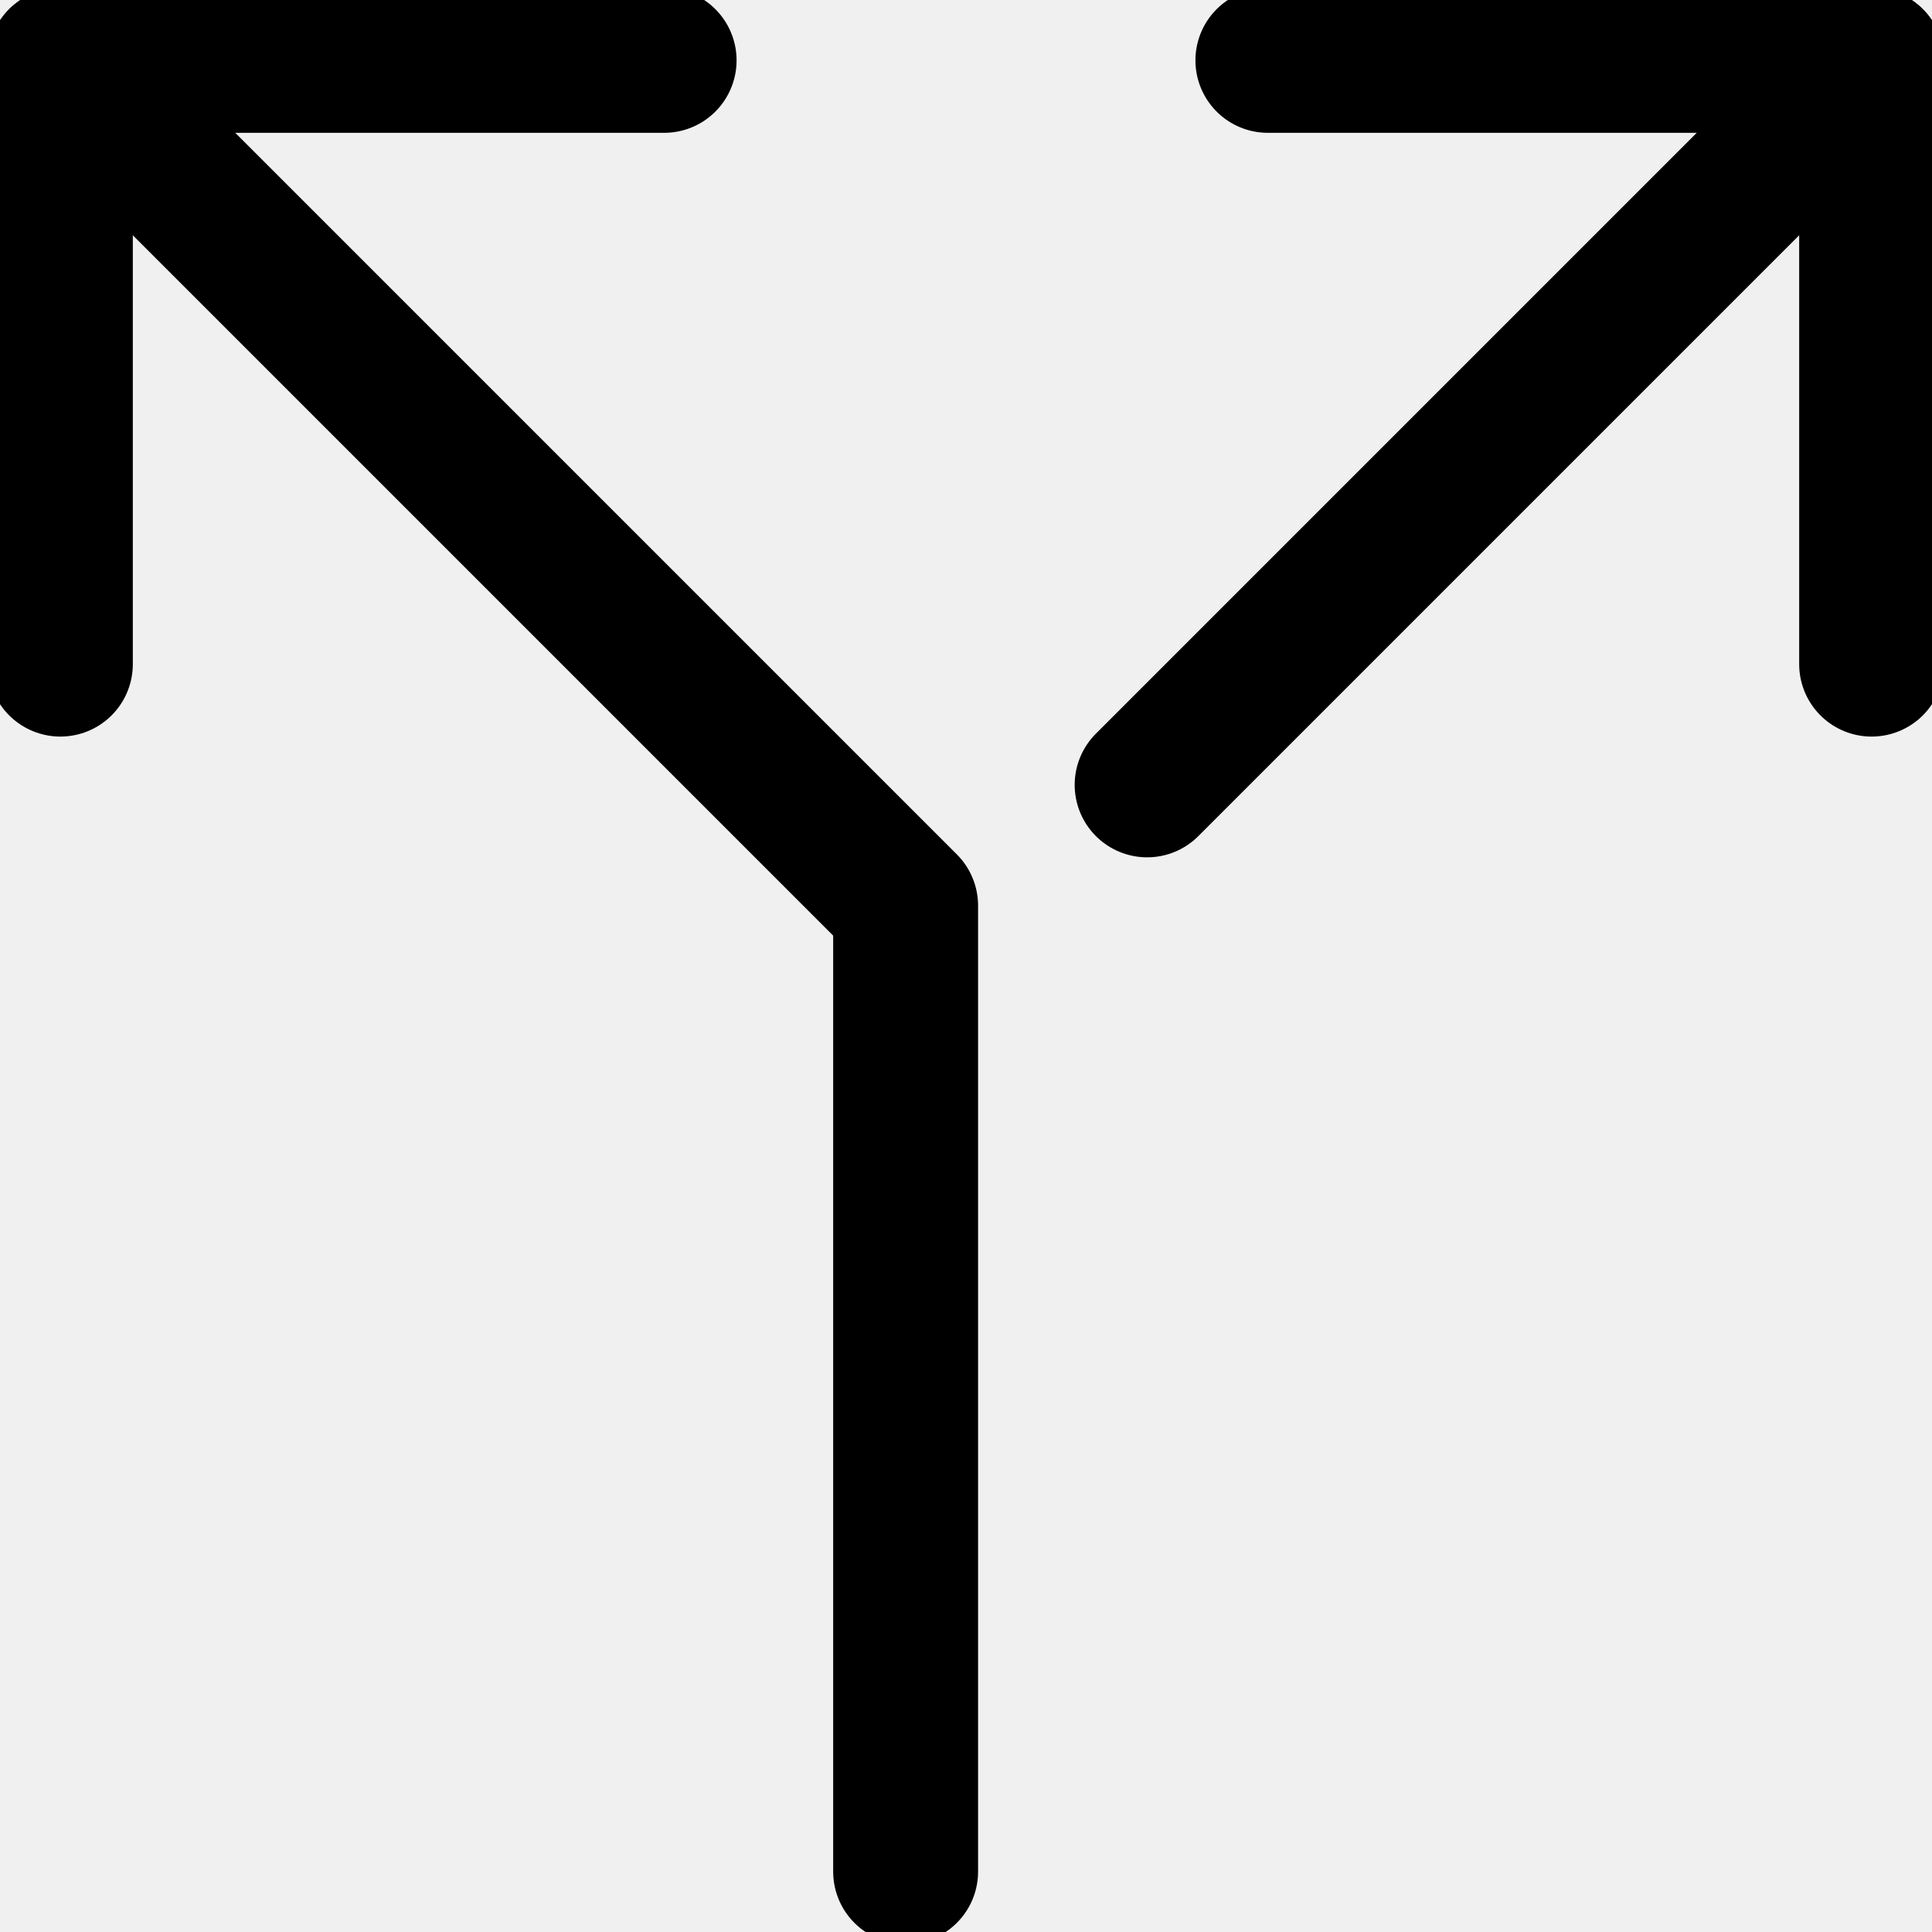
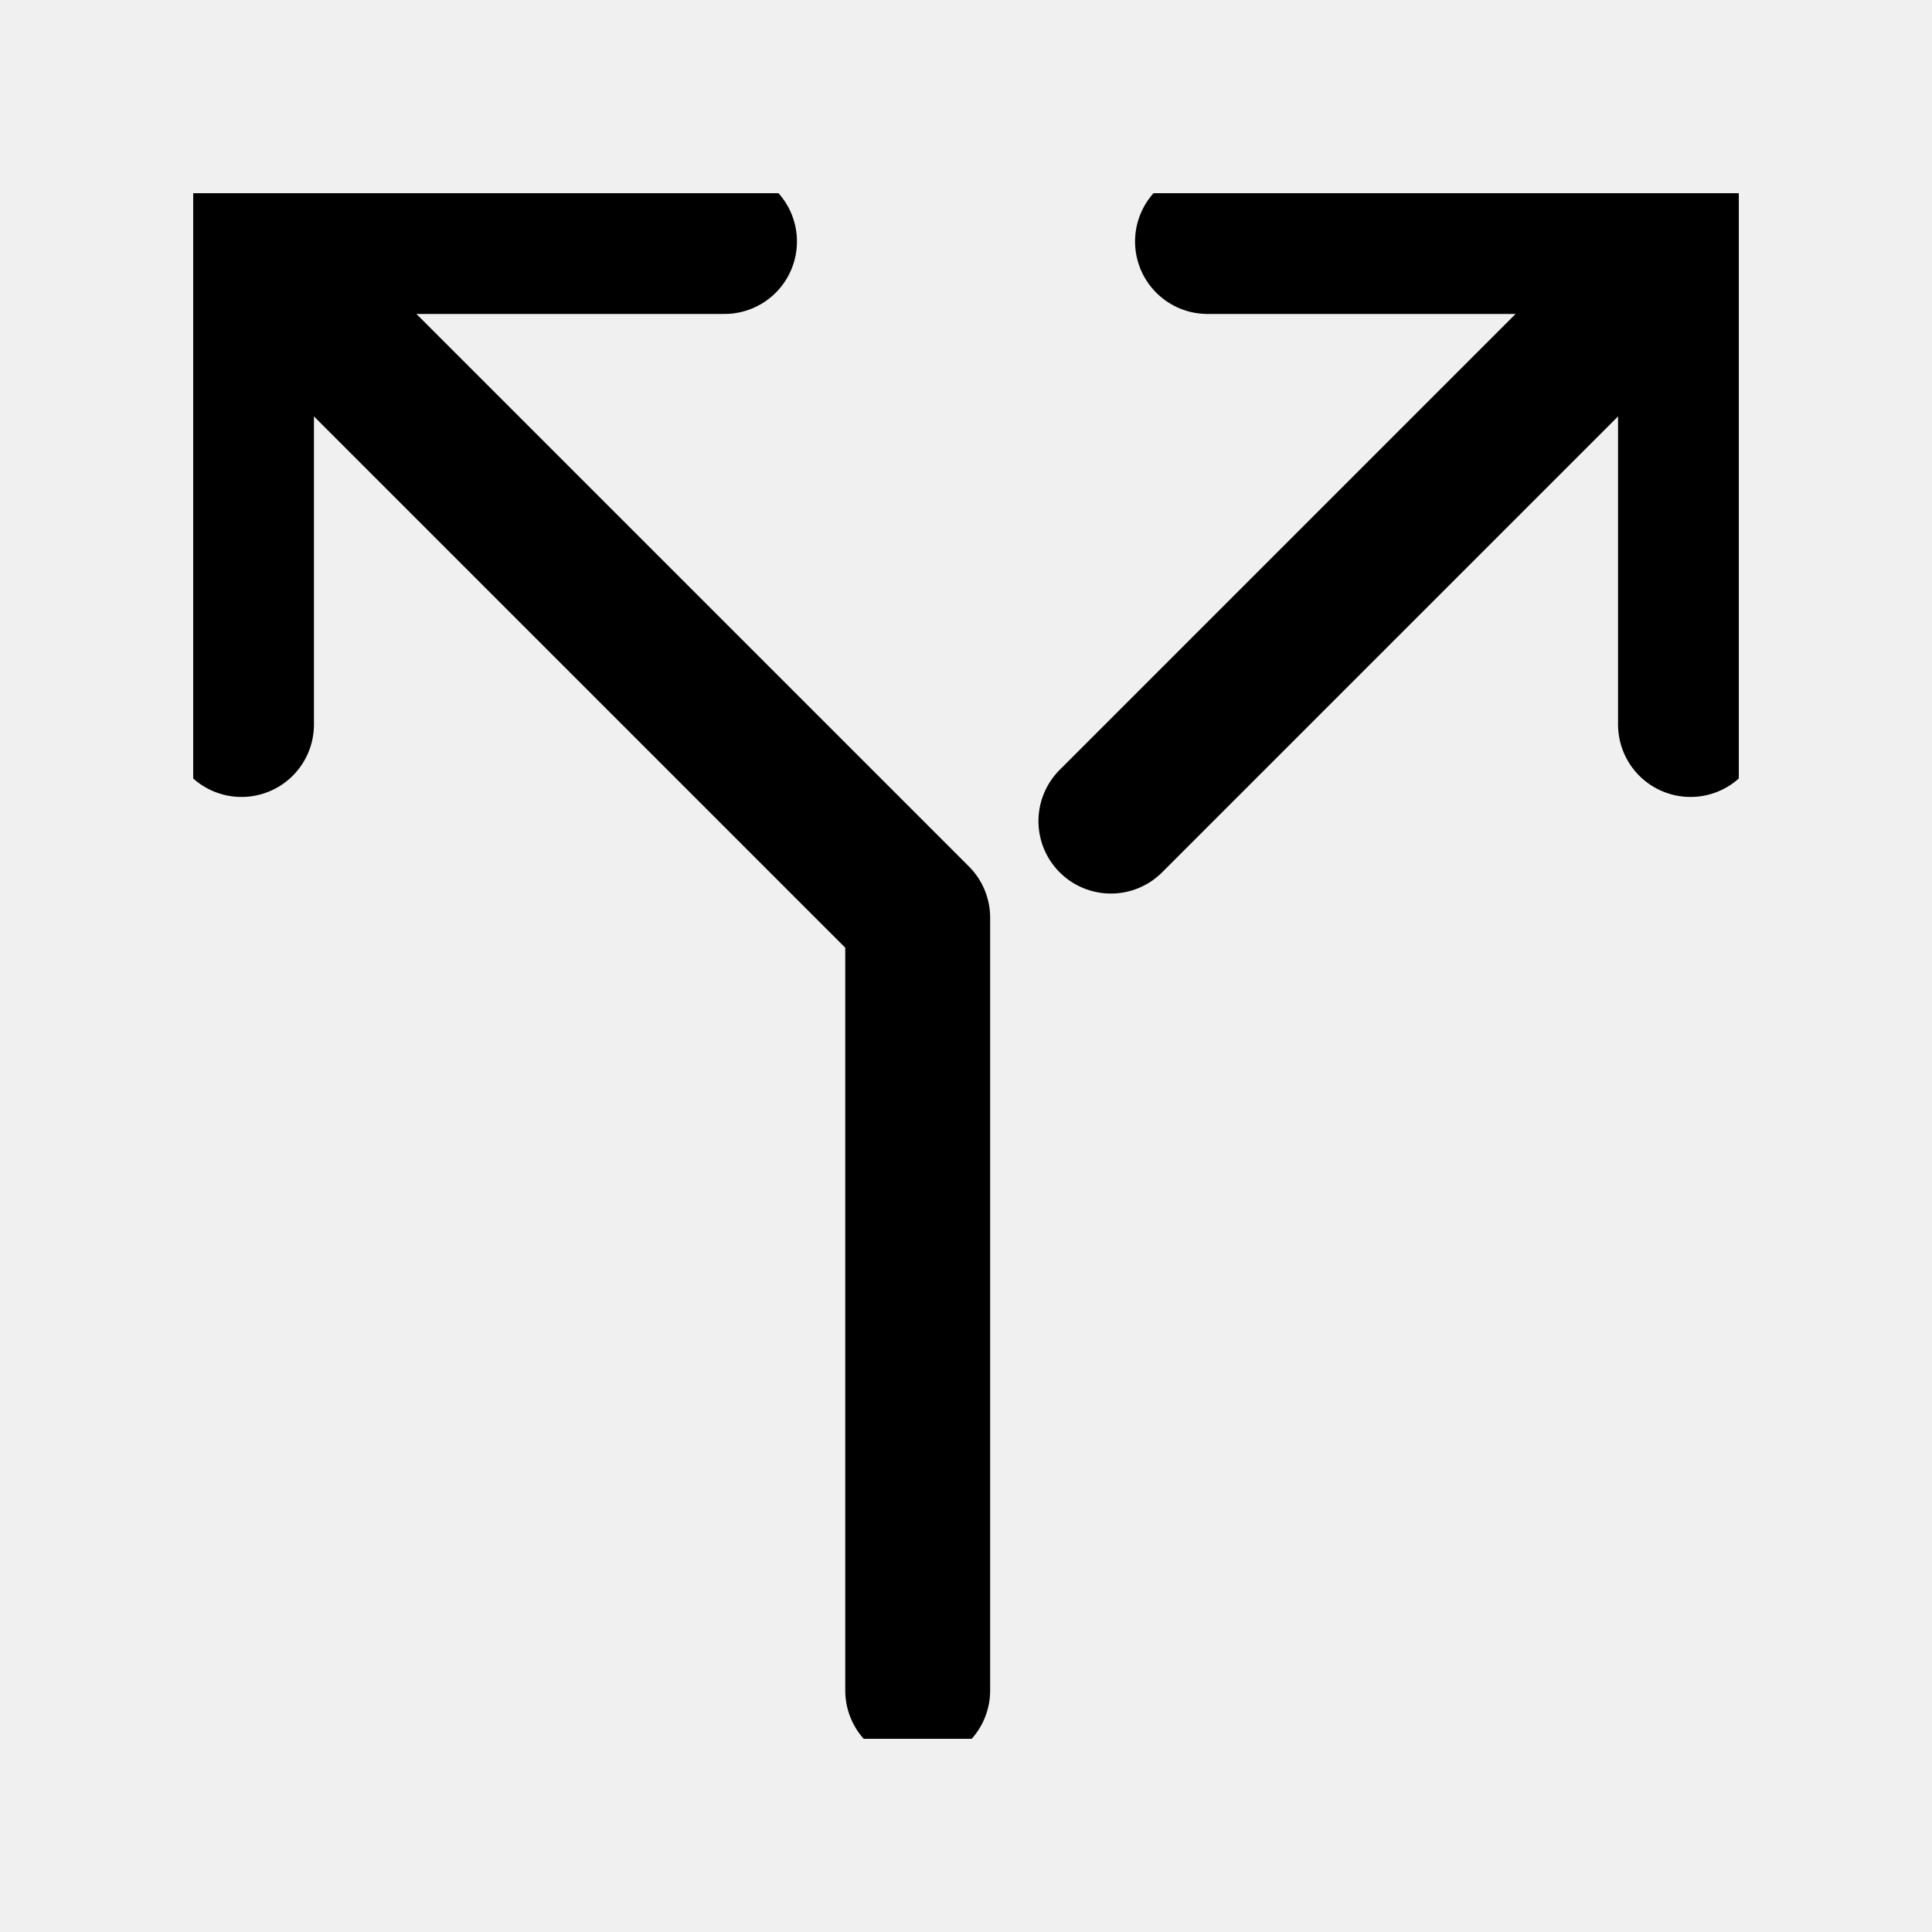
- <svg xmlns="http://www.w3.org/2000/svg" width="20" height="20" fill="none">
-   <g stroke="currentColor" stroke-linecap="round" stroke-linejoin="round" stroke-width="1.5" clip-path="url(#a)">
-     <path d="M.625 6.875V.625h6.25M19.375 6.875V.625h-6.25" />
-     <path d="m.625.625 8.75 8.75v10M19.375.625l-7.5 7.5" />
+ <svg xmlns="http://www.w3.org/2000/svg" width="20" height="20" viewBox="0 0 20 20" fill="none">
+   <mask id="mask0_16547_7351" style="mask-type:luminance" maskUnits="userSpaceOnUse" x="2" y="2" width="16" height="16">
+     <path d="M2 2H18V18H2V2Z" fill="white" />
+   </mask>
+   <g mask="url(#mask0_16547_7351)">
+     <path d="M2.5 7.5V2.5H7.5M17.5 7.5V2.5H12.5" stroke="currentColor" stroke-width="1.5" stroke-linecap="round" stroke-linejoin="round" />
+     <path d="M2.5 2.5L9.5 9.5V17.5M17.5 2.5L11.5 8.5" stroke="currentColor" stroke-width="1.5" stroke-linecap="round" stroke-linejoin="round" />
  </g>
-   <defs>
-     <clipPath id="a">
-       <path fill="currentColor" d="M0 0h20v20H0z" />
-     </clipPath>
-   </defs>
</svg>
